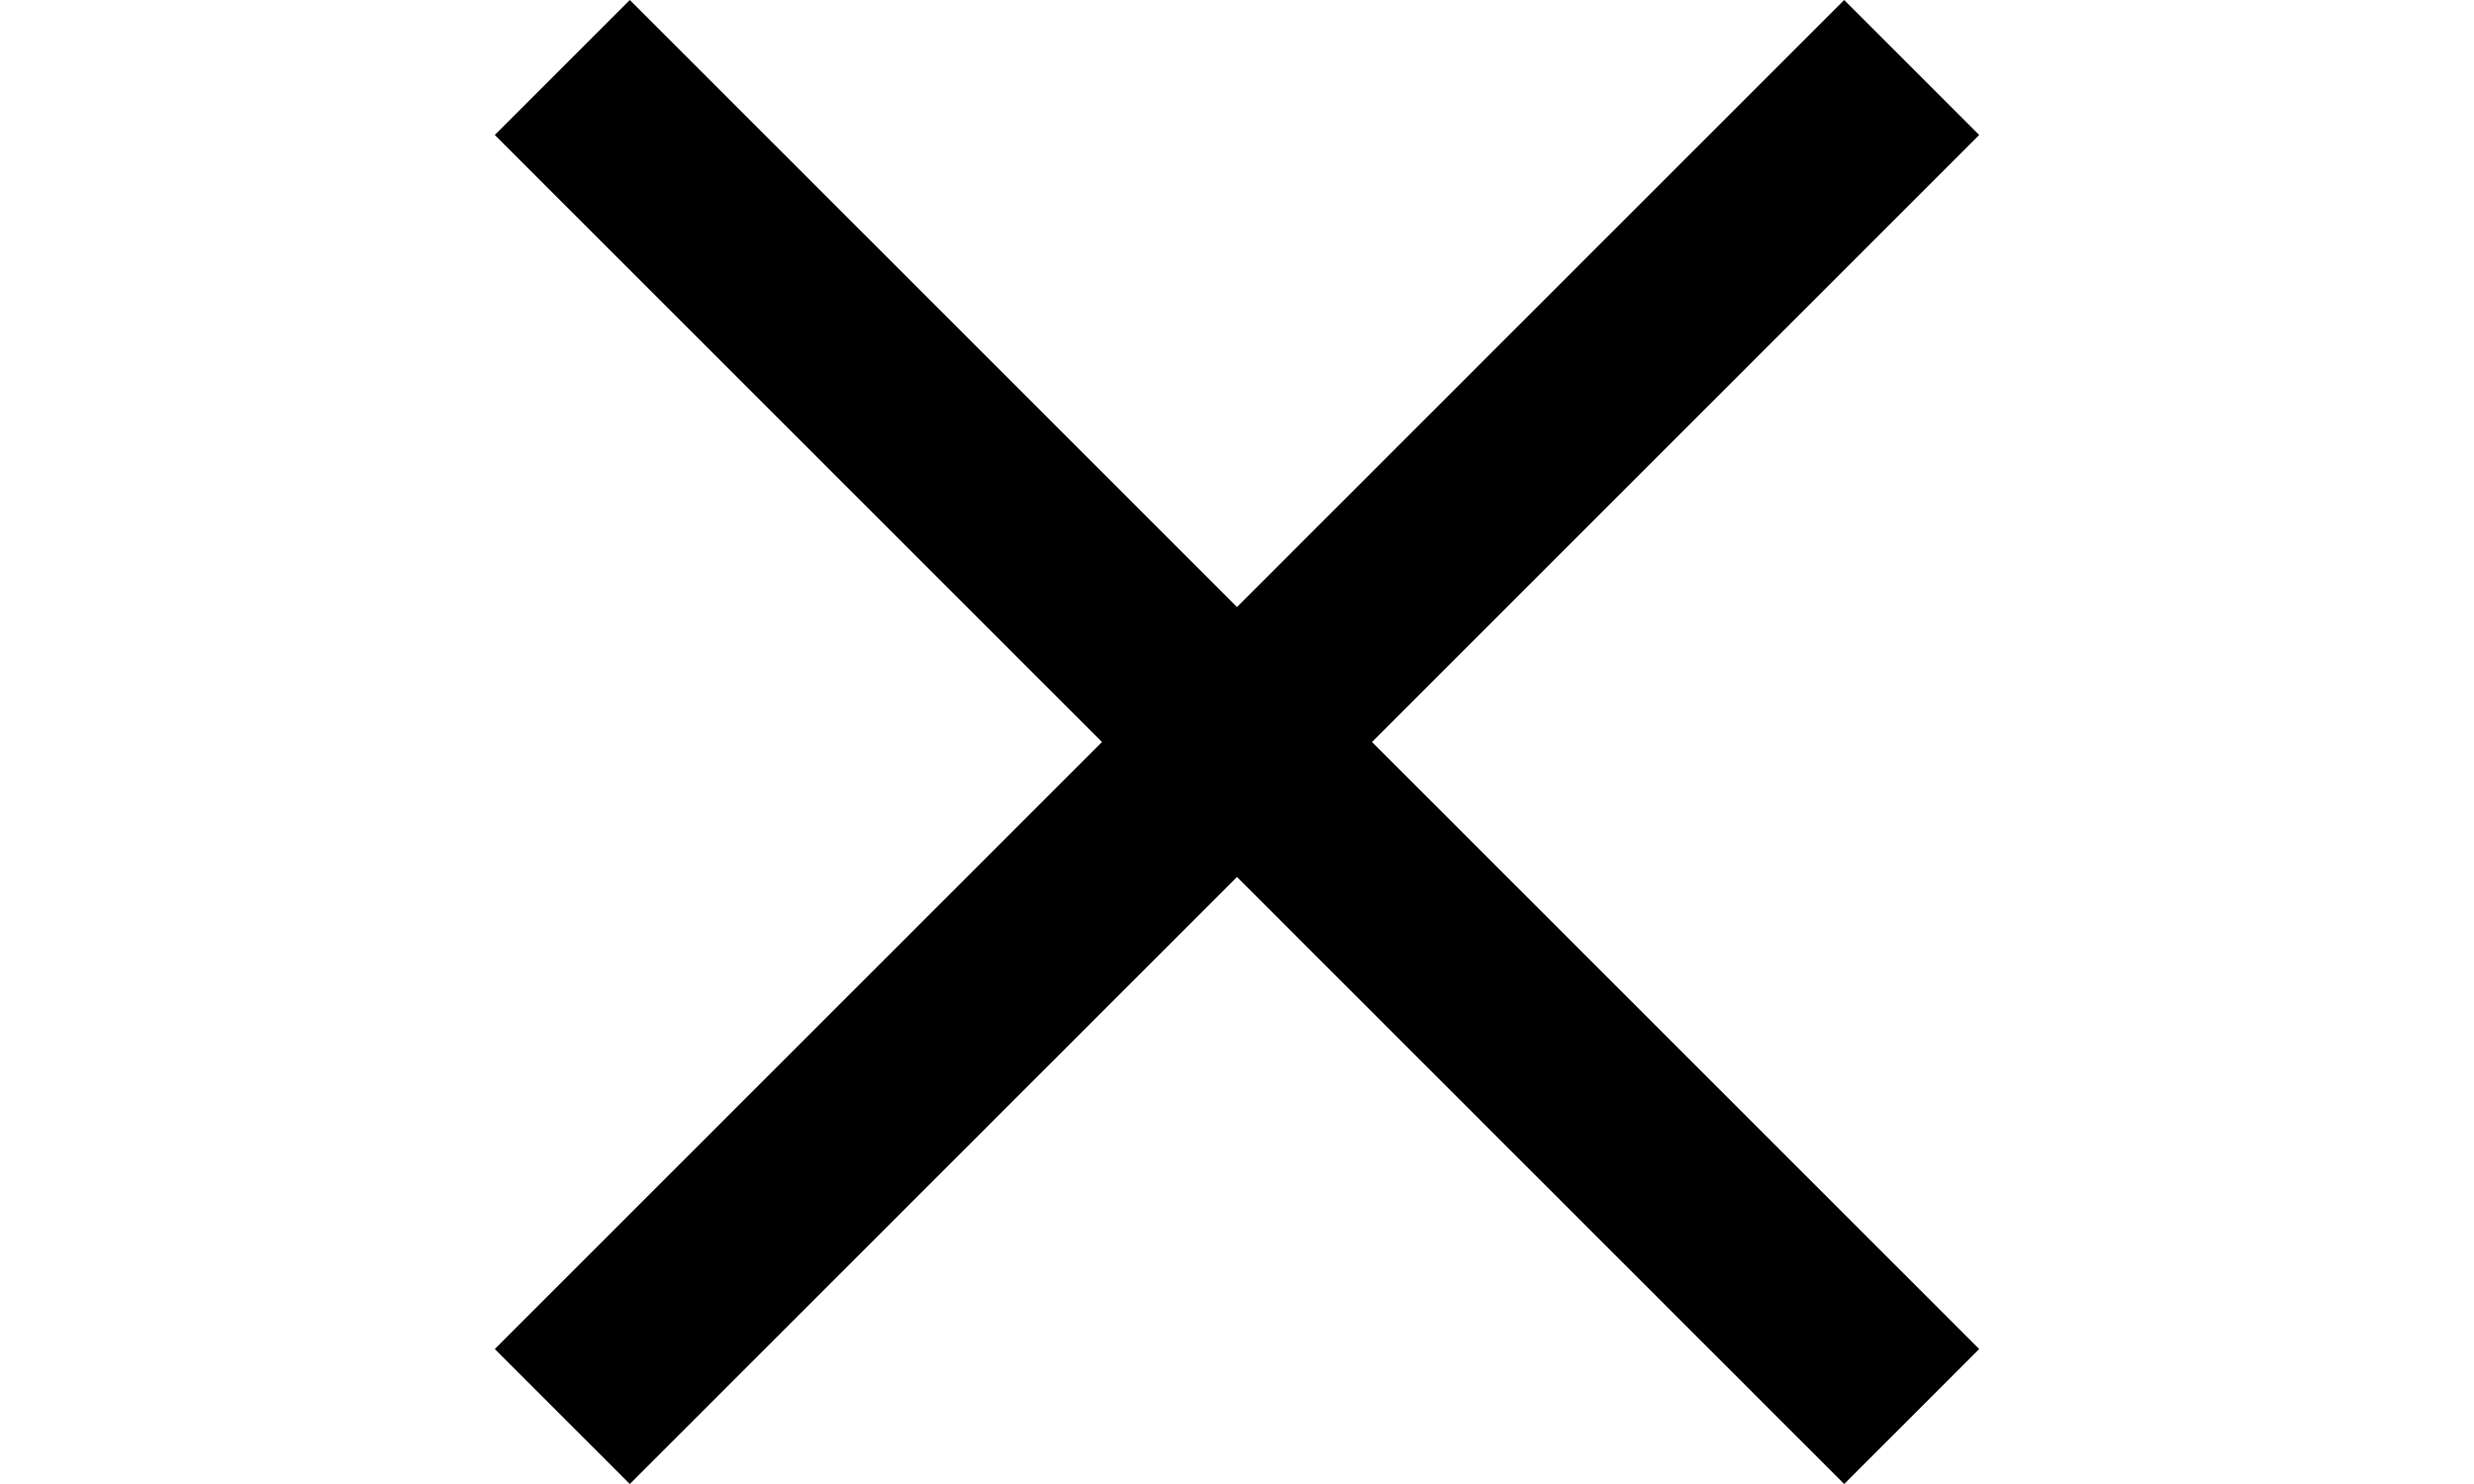
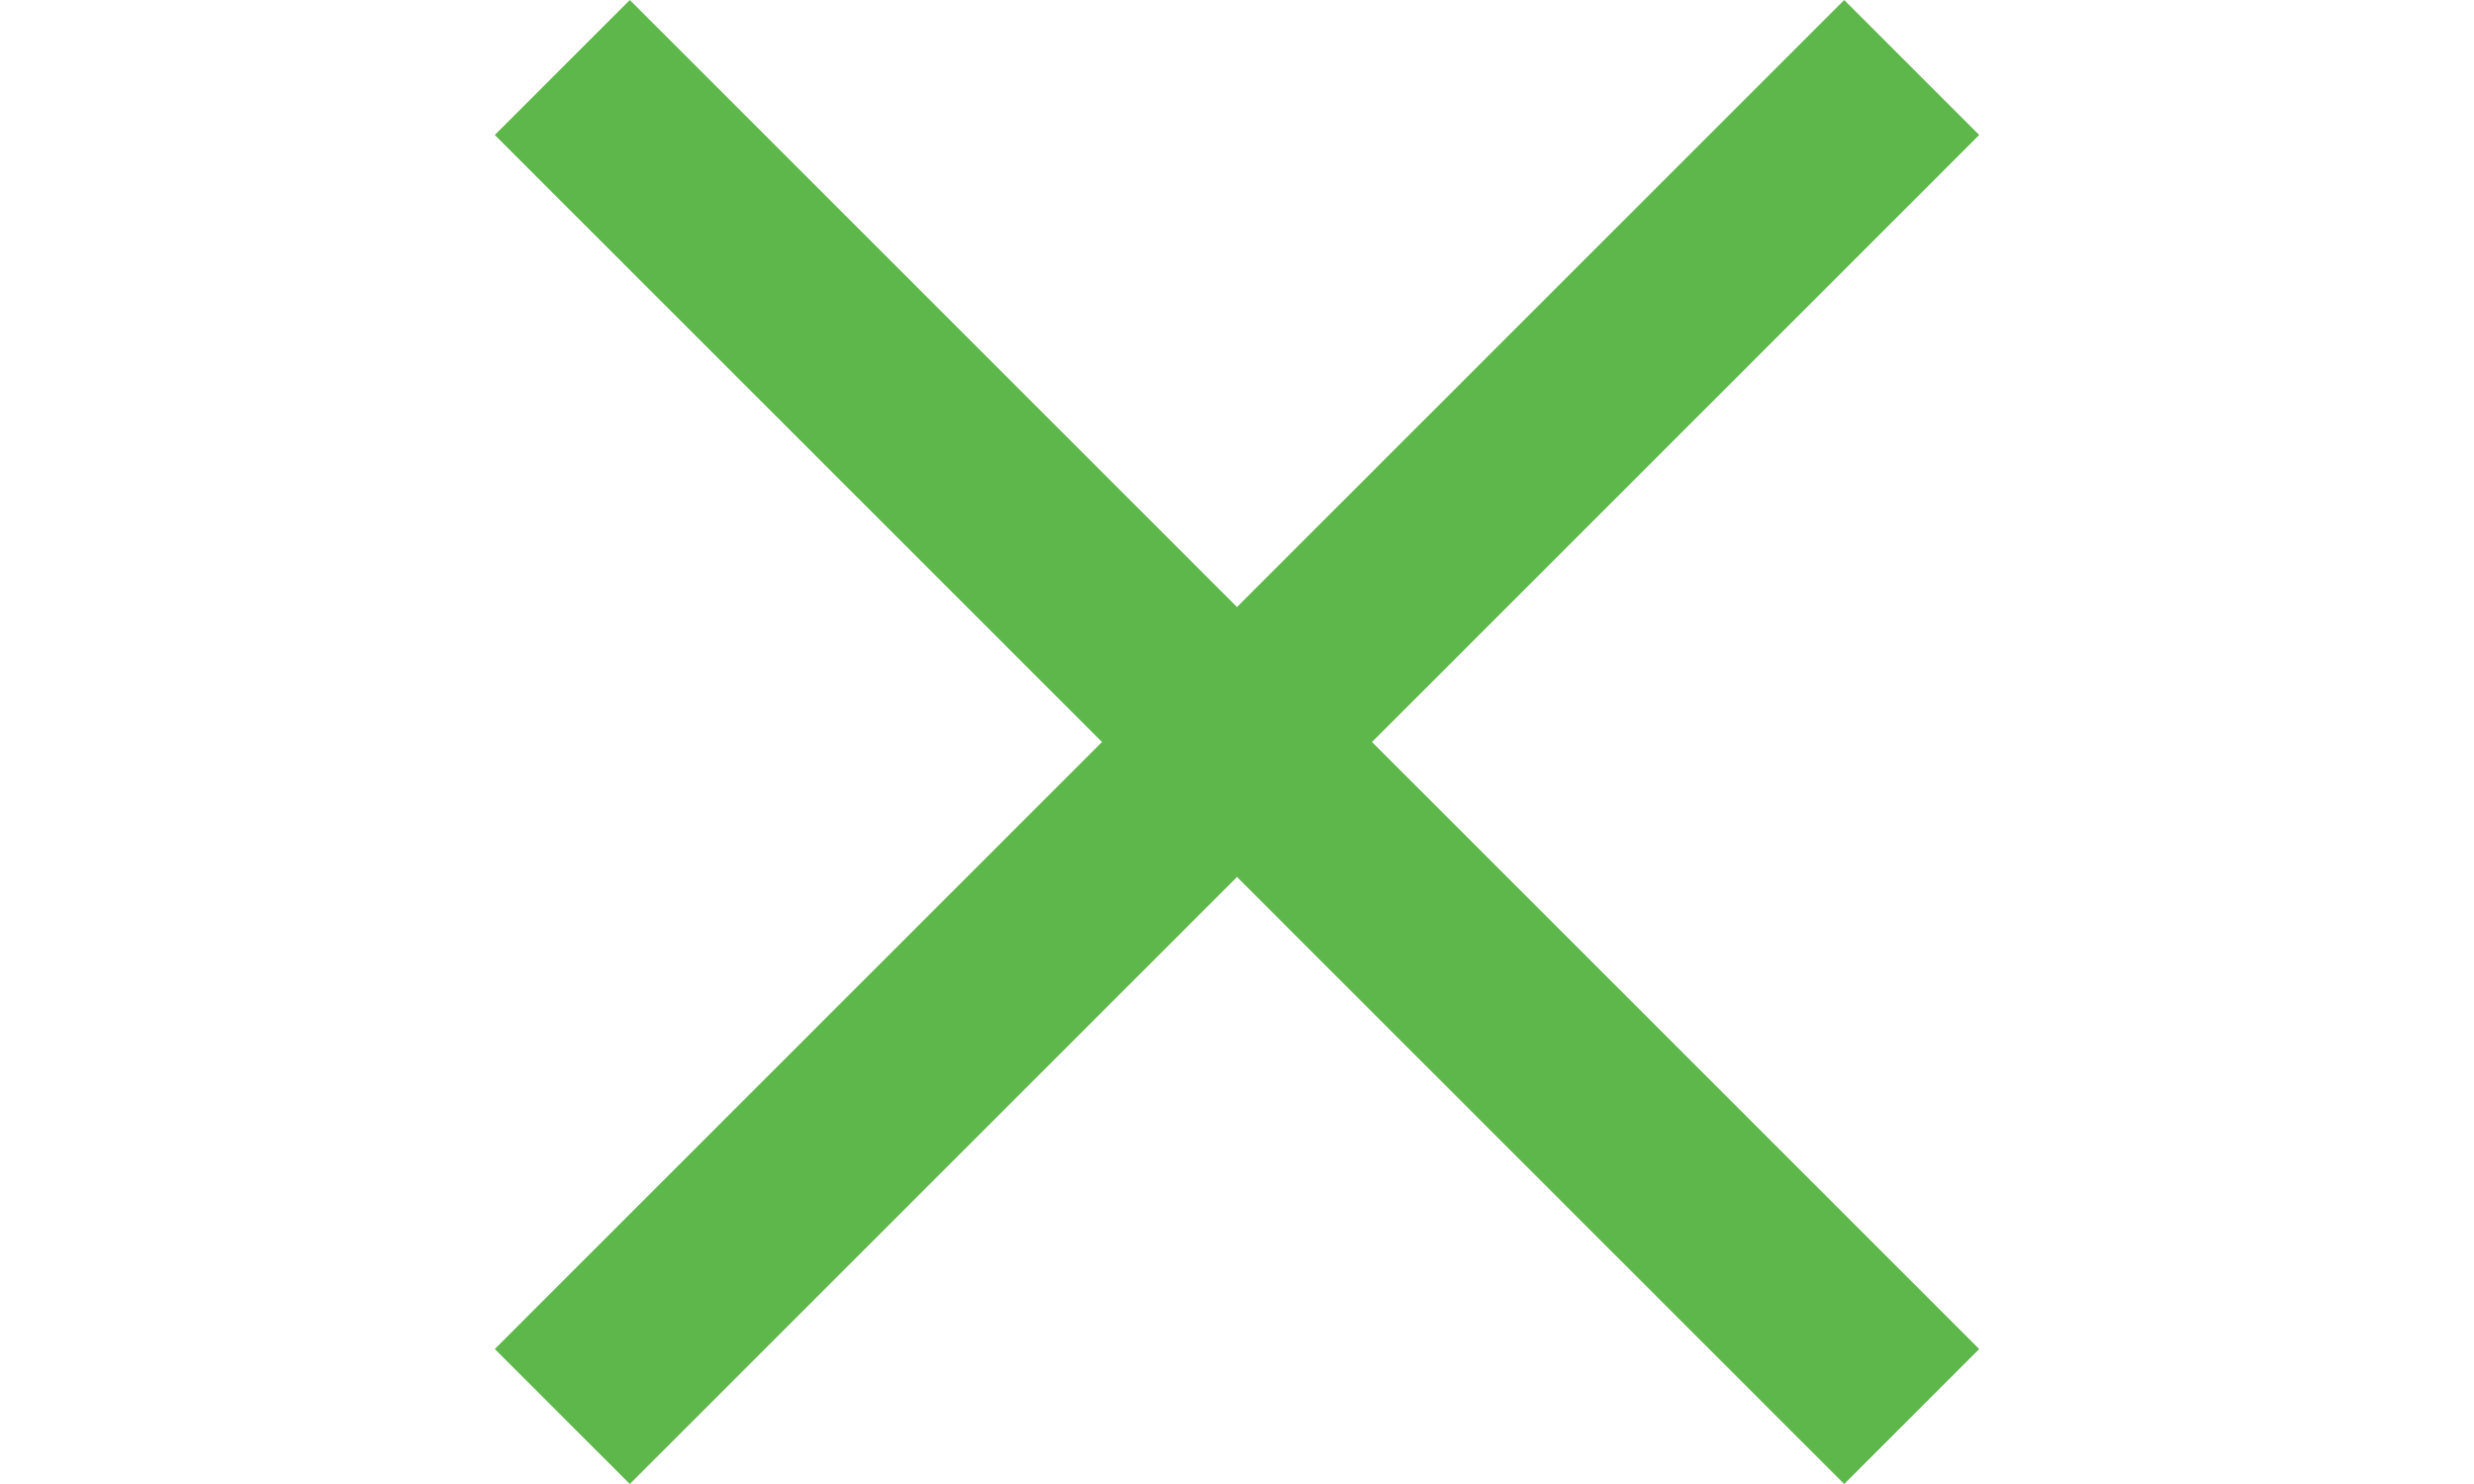
- <svg xmlns="http://www.w3.org/2000/svg" fill="#000000" width="5" height="3" viewBox="0 0 16 16">
+ <svg xmlns="http://www.w3.org/2000/svg" fill="#5db74a" width="5" height="3" viewBox="0 0 16 16">
  <path d="M0 14.545L1.455 16 8 9.455 14.545 16 16 14.545 9.455 8 16 1.455 14.545 0 8 6.545 1.455 0 0 1.455 6.545 8z" fill-rule="evenodd" />
</svg>
